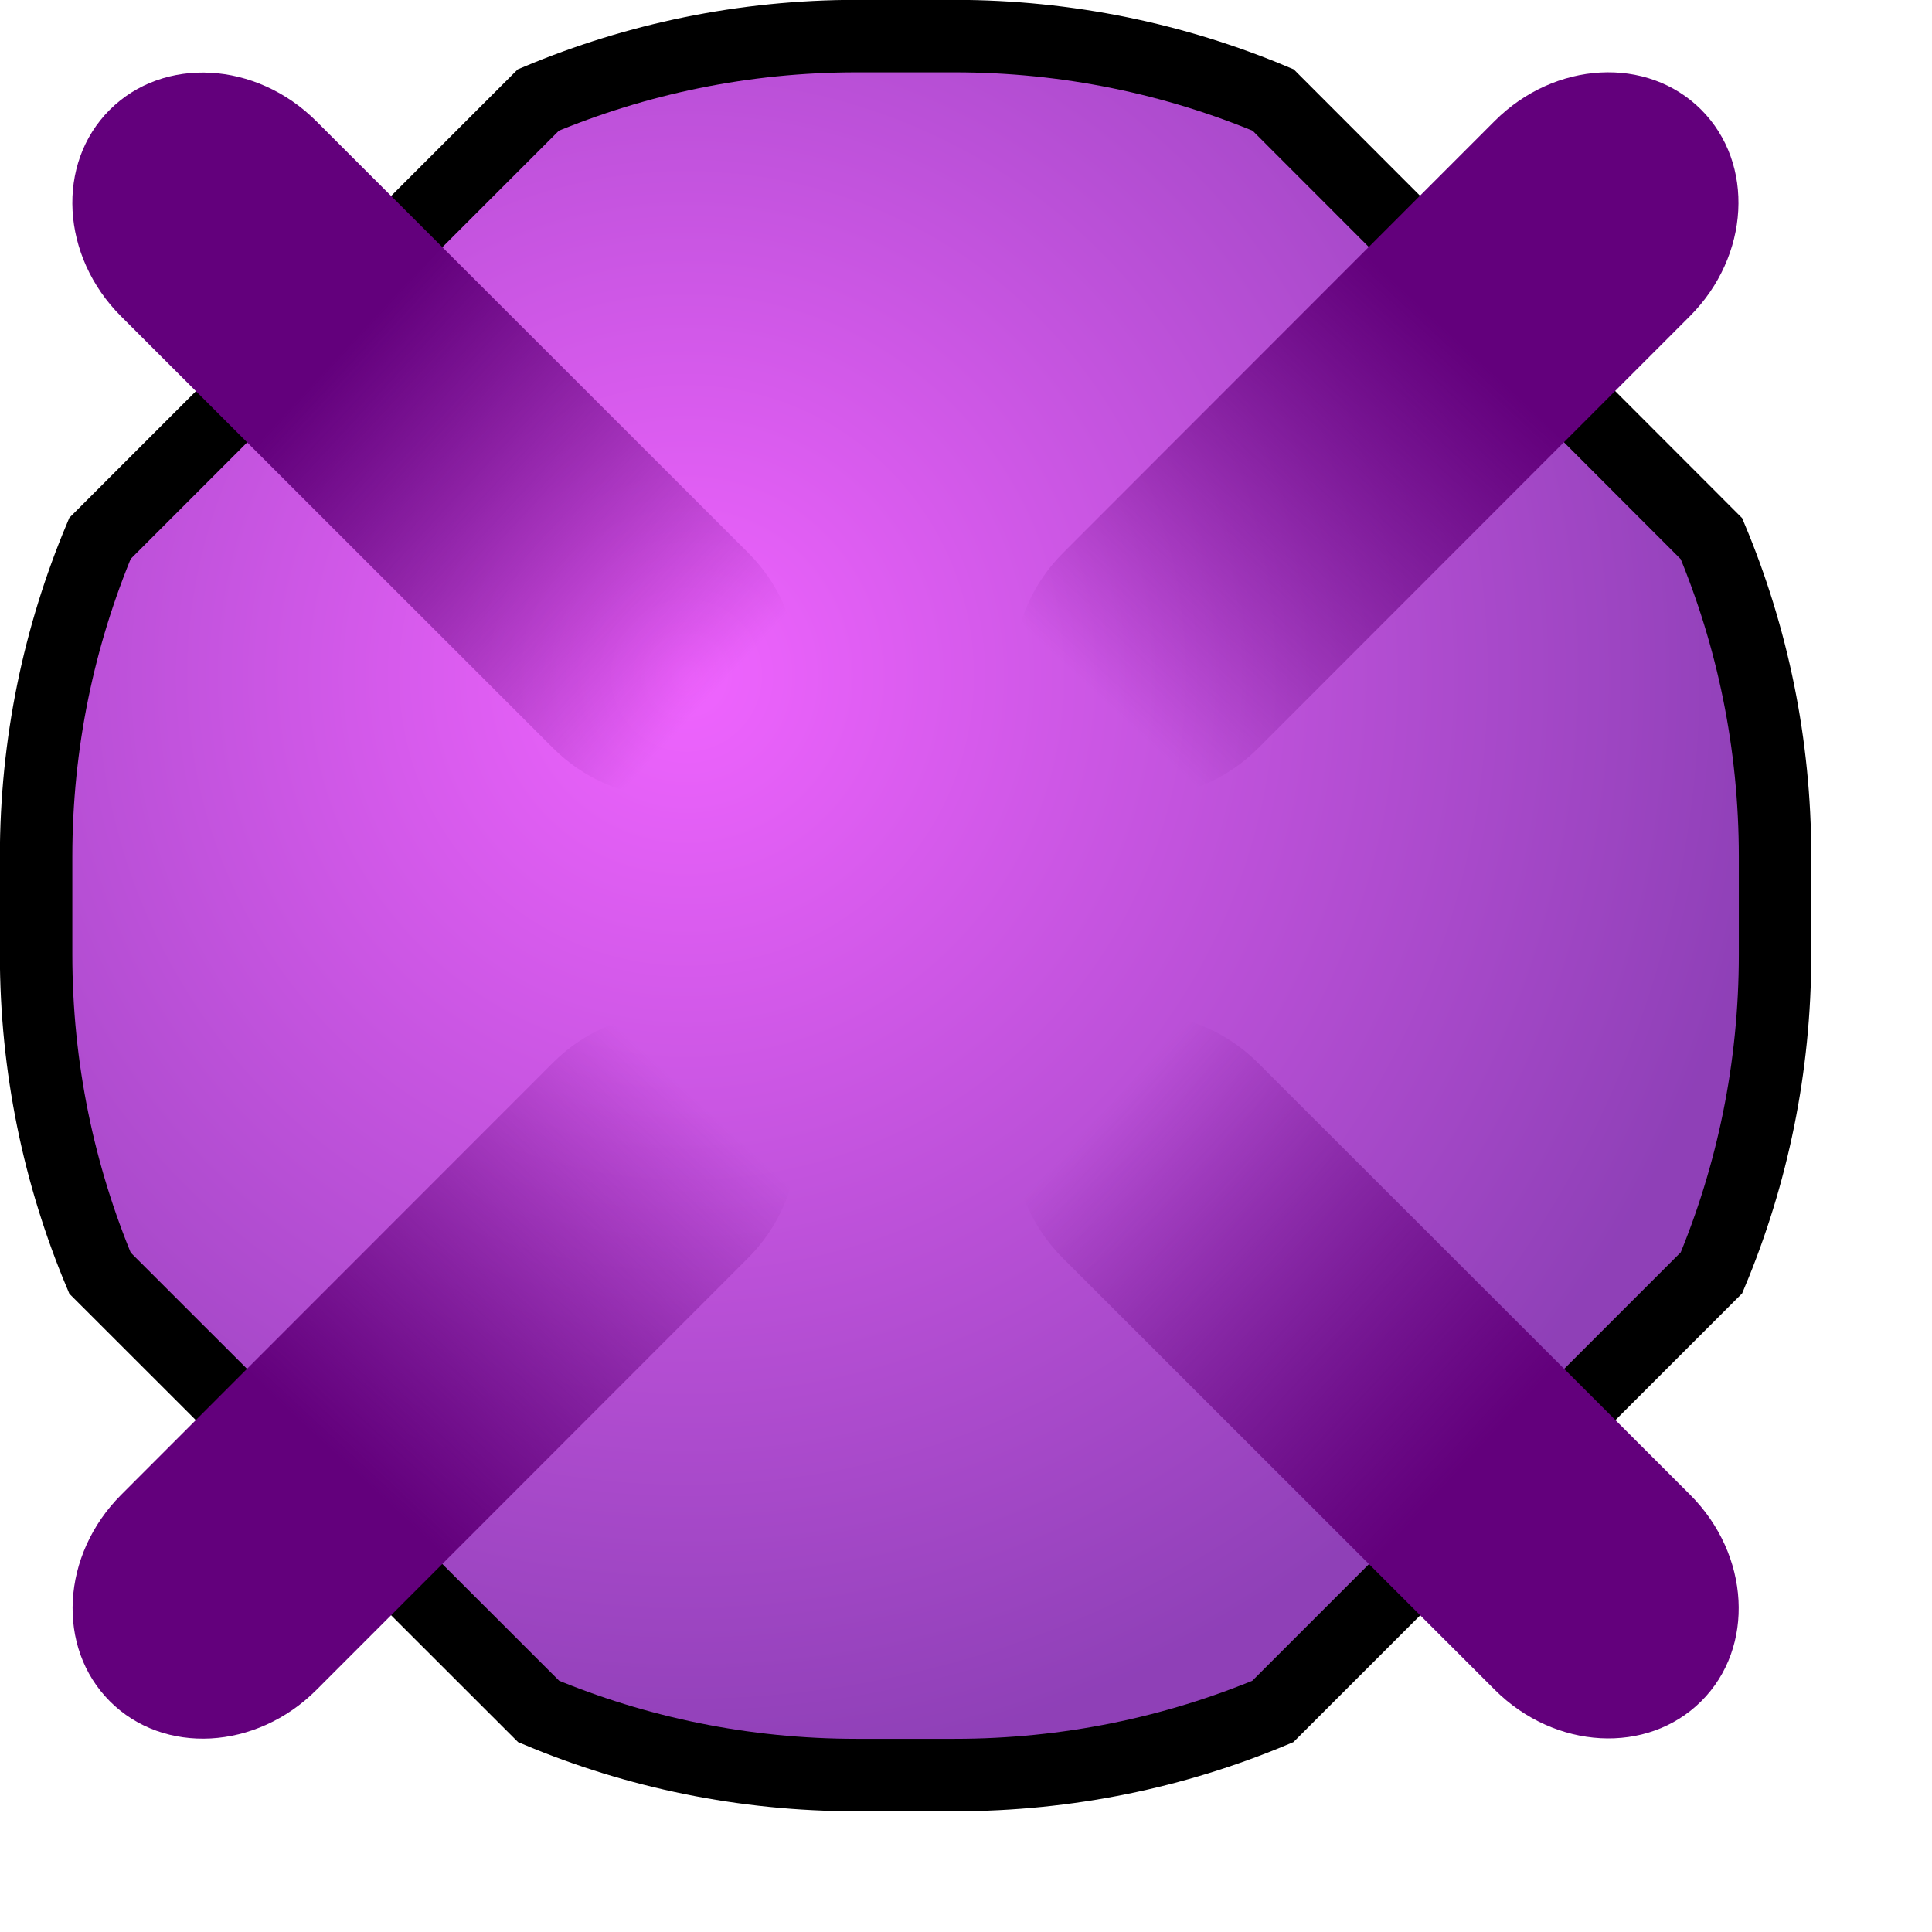
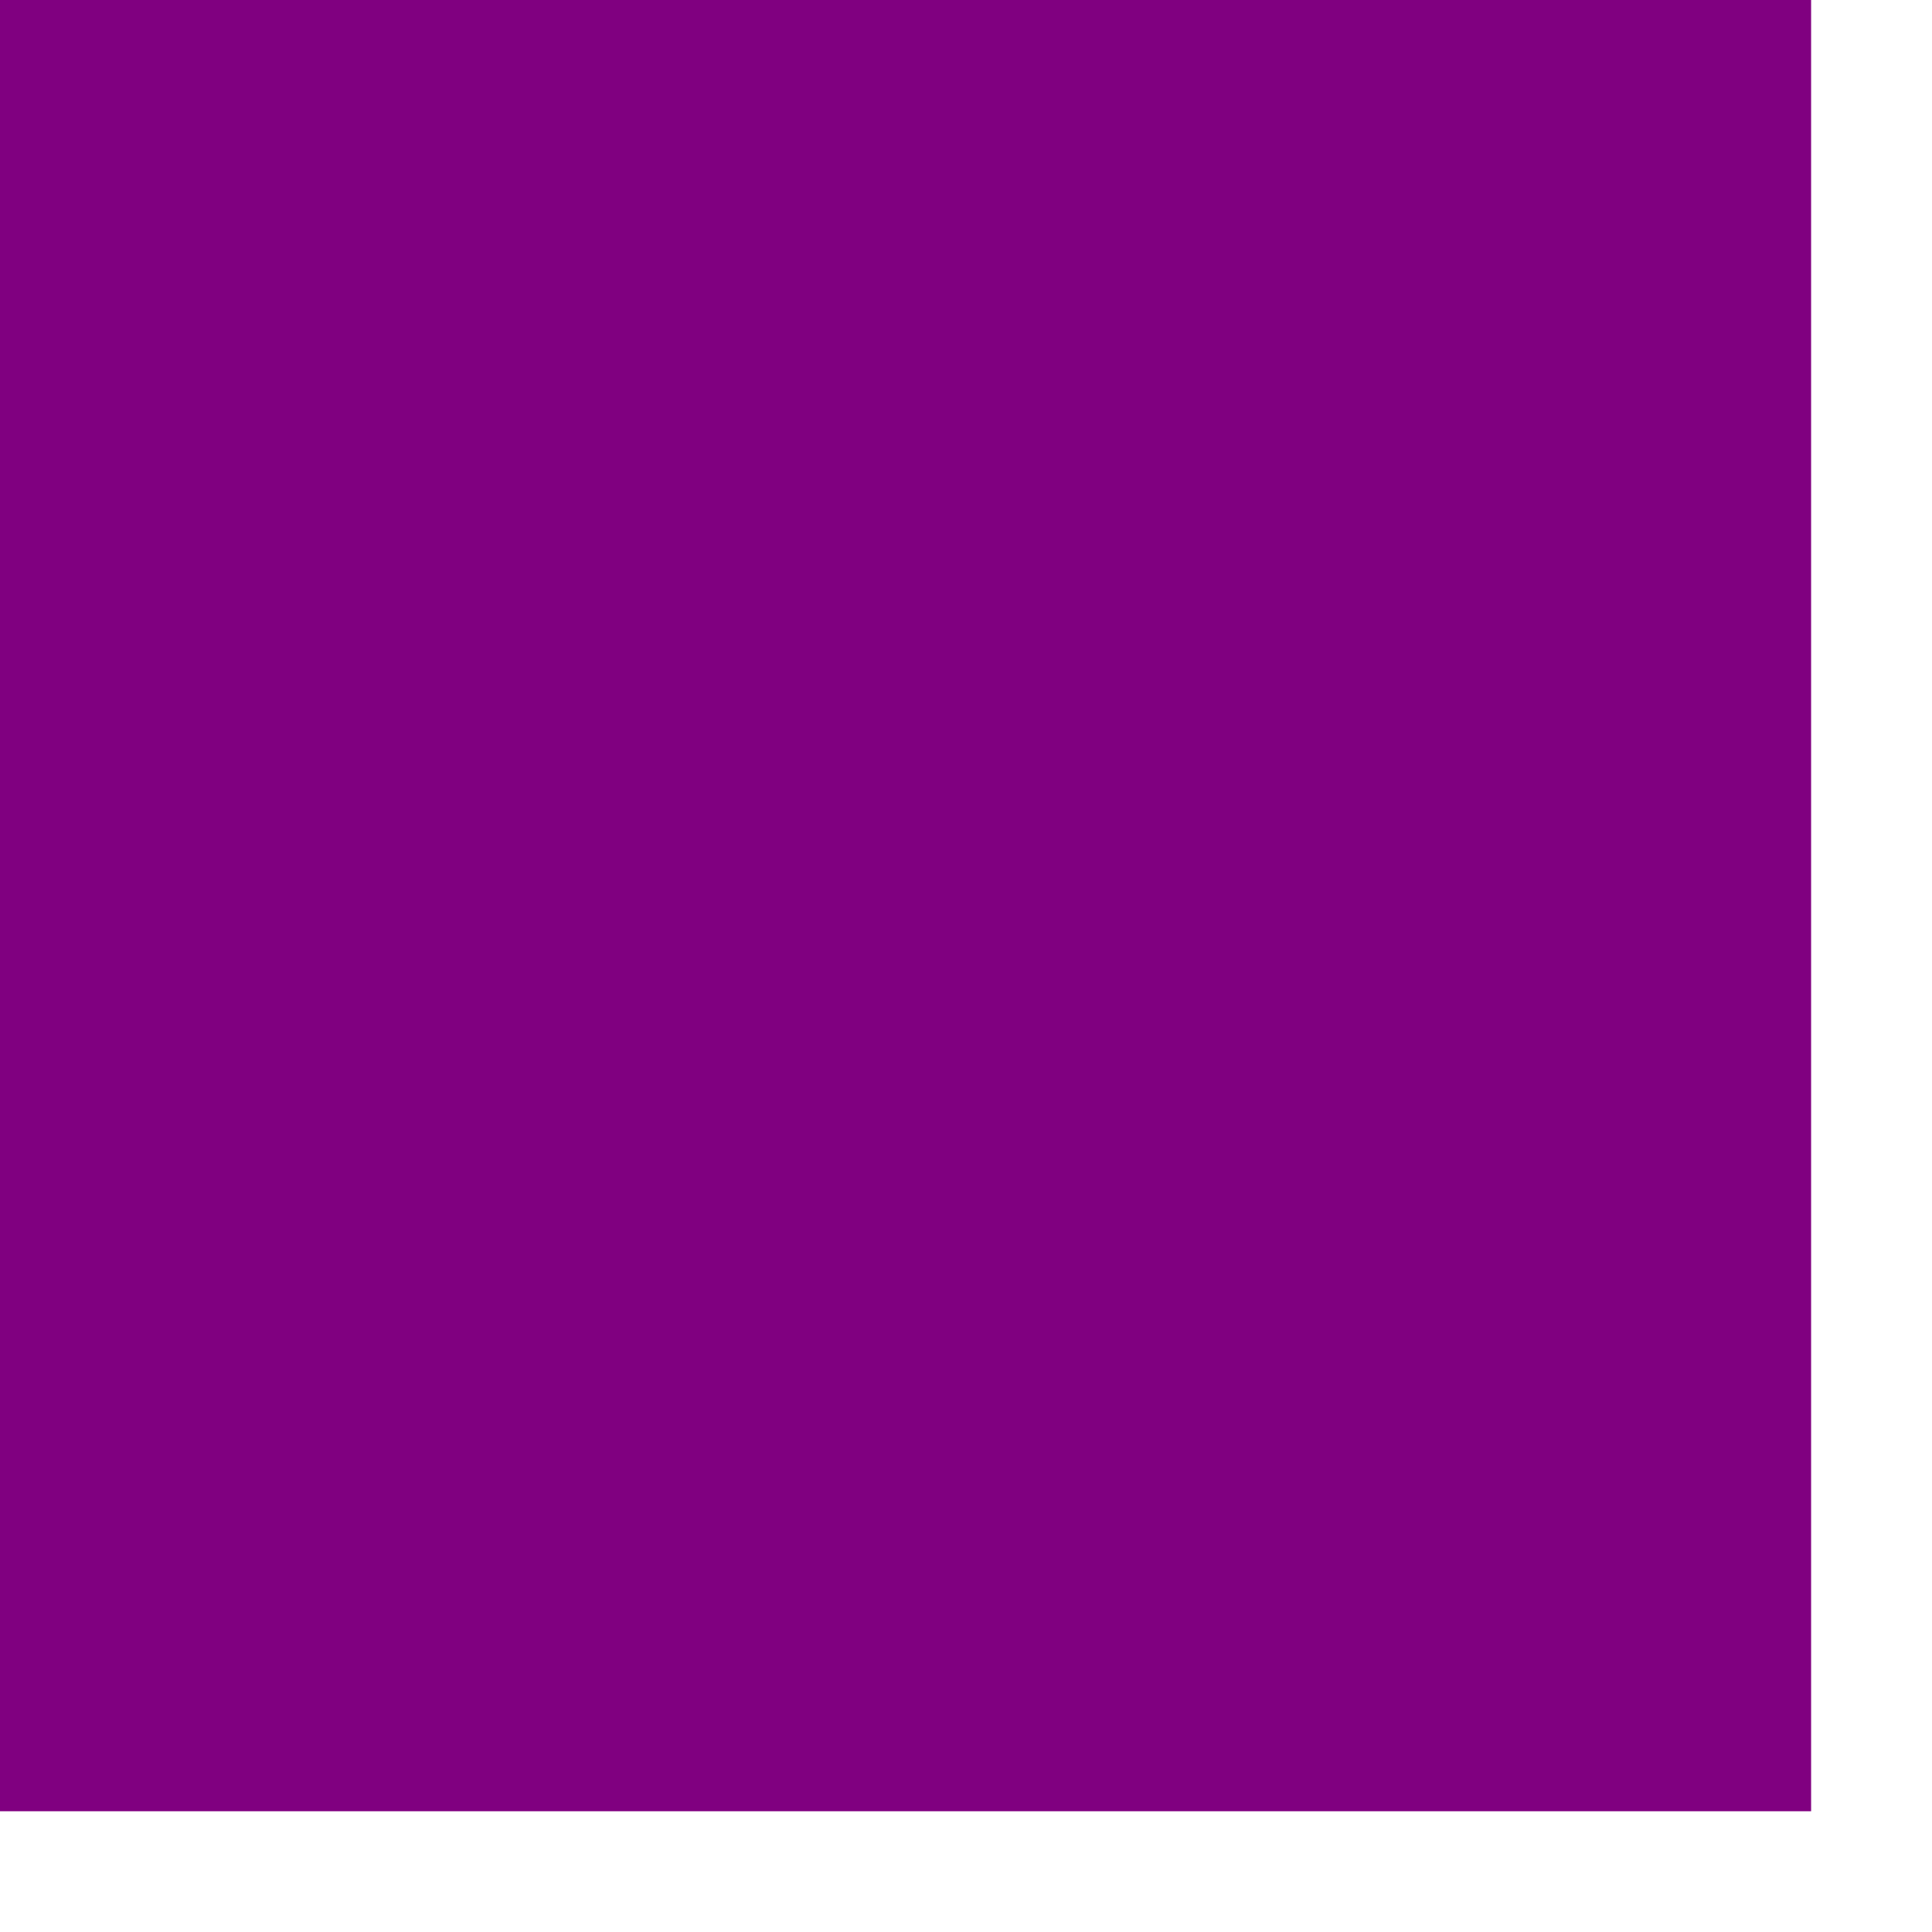
- <svg xmlns="http://www.w3.org/2000/svg" xmlns:xlink="http://www.w3.org/1999/xlink" id="svg1" width="50mm" height="50mm">
+ <svg xmlns="http://www.w3.org/2000/svg" xmlns:xlink="http://www.w3.org/1999/xlink" id="svg1" width="5cm" height="5cm" version="1.1">
  <defs id="defs3">
-     <linearGradient id="linearGradient3543">
-       <stop style="stop-color:#63007c;stop-opacity:1;" offset="0" id="stop3545" />
-       <stop style="stop-color:#63007c;stop-opacity:0;" offset="1" id="stop3547" />
-     </linearGradient>
    <linearGradient id="linearGradient930">
-       <stop style="stop-color:#eb30ff;stop-opacity:1;" offset="0" id="stop931" />
-       <stop style="stop-color:#69009f;stop-opacity:1;" offset="1" id="stop932" />
+       <stop style="stop-color:#ff5800;stop-opacity:1;" offset="0" id="stop931" />
+       <stop style="stop-color:#810000;stop-opacity:1;" offset="1" id="stop932" />
    </linearGradient>
    <defs id="defs889" />
    <defs id="defs911" />
    <defs id="defs906" />
-     <radialGradient xlink:href="#linearGradient930" id="radialGradient933" cx="83.011" cy="70.632" r="120.45" fx="83.011" fy="70.632" gradientTransform="matrix(-2.627274e-3,0.892959,-0.883957,-2.600699e-3,129.8076,-7.876027)" gradientUnits="userSpaceOnUse" />
+     <radialGradient xlink:href="#linearGradient930" id="radialGradient933" cx="83.011" cy="70.632" r="120.45" fx="83.011" fy="70.632" gradientTransform="matrix(-2.627274e-3,0.892959,-0.883957,-2.600699e-3,-70.1924,-7.876027)" gradientUnits="userSpaceOnUse" />
    <linearGradient xlink:href="#linearGradient930" id="linearGradient934" x1="0" y1="0.5" x2="1" y2="0.5" />
-     <linearGradient xlink:href="#linearGradient3543" id="linearGradient3549" x1="149.071" y1="44.599" x2="103.504" y2="46.068" gradientUnits="userSpaceOnUse" gradientTransform="matrix(1.084255,-4.530516e-16,-2.952935e-16,0.89401,-84.30728,-163.6834)" />
-     <linearGradient xlink:href="#linearGradient3543" id="linearGradient3553" gradientUnits="userSpaceOnUse" gradientTransform="translate(-89.78974,197.5241)" x1="145.662" y1="45.279" x2="96.344" y2="45.725" />
-     <linearGradient xlink:href="#linearGradient3543" id="linearGradient3557" gradientUnits="userSpaceOnUse" gradientTransform="matrix(1.084255,-5.006021e-16,-3.945247e-16,0.89401,-84.18532,86.83219)" x1="149.071" y1="44.599" x2="103.504" y2="46.068" />
-     <linearGradient xlink:href="#linearGradient3543" id="linearGradient3563" gradientUnits="userSpaceOnUse" gradientTransform="matrix(1.084255,-4.649246e-16,-3.200831e-16,0.89401,-209.5039,-38.46168)" x1="149.071" y1="44.599" x2="103.504" y2="46.068" />
-     <linearGradient xlink:href="#linearGradient3543" id="linearGradient3565" gradientUnits="userSpaceOnUse" gradientTransform="matrix(1.084255,-5.124750e-16,-4.193144e-16,0.89401,41.01125,-38.38951)" x1="149.071" y1="44.599" x2="103.504" y2="46.068" />
  </defs>
-   <path style="fill:url(#radialGradient933);fill-opacity:0.75;fill-rule:evenodd;stroke:#000000;stroke-width:7.087;stroke-miterlimit:4;stroke-opacity:1" d="M 83.781 3.531 C 72.727 3.531 62.222 5.773 52.656 9.781 L 9.781 52.656 C 5.773 62.222 3.531 72.727 3.531 83.781 L 3.531 93.375 C 3.531 104.429 5.772 114.966 9.781 124.531 L 52.688 167.406 C 62.246 171.408 72.738 173.625 83.781 173.625 L 93.375 173.625 C 104.419 173.625 114.942 171.408 124.5 167.406 L 167.406 124.5 C 171.408 114.942 173.625 104.419 173.625 93.375 L 173.625 83.781 C 173.625 72.738 171.408 62.246 167.406 52.688 L 124.531 9.781 C 114.966 5.772 104.429 3.531 93.375 3.531 L 83.781 3.531 z " id="rect837" />
-   <rect style="fill:url(#linearGradient3549);fill-opacity:1;stroke:none;stroke-width:6.25;stroke-linecap:round;stroke-linejoin:round;stroke-miterlimit:4;stroke-dasharray:none;stroke-opacity:1" id="rect2044" width="89.862" height="27.003" x="20.151" y="-138.739" rx="15.069" ry="15.069" transform="matrix(-0.706885,0.707329,-0.70678,-0.707433,0,0)" />
-   <rect transform="matrix(0.706885,-0.707329,0.70678,0.707433,0,0)" ry="15.069" rx="15.069" y="111.777" x="20.273" height="27.003" width="89.862" id="rect3555" style="fill:url(#linearGradient3557);fill-opacity:1;stroke:none;stroke-width:6.25;stroke-linecap:round;stroke-linejoin:round;stroke-miterlimit:4;stroke-dasharray:none;stroke-opacity:1" />
-   <rect transform="matrix(-0.707329,-0.706885,0.707433,-0.70678,0,0)" ry="15.069" rx="15.069" y="-13.517" x="-105.046" height="27.003" width="89.862" id="rect3559" style="fill:url(#linearGradient3563);fill-opacity:1;stroke:none;stroke-width:6.25;stroke-linecap:round;stroke-linejoin:round;stroke-miterlimit:4;stroke-dasharray:none;stroke-opacity:1" />
-   <rect style="fill:url(#linearGradient3565);fill-opacity:1;stroke:none;stroke-width:6.25;stroke-linecap:round;stroke-linejoin:round;stroke-miterlimit:4;stroke-dasharray:none;stroke-opacity:1" id="rect3561" width="89.862" height="27.003" x="145.47" y="-13.445" rx="15.069" ry="15.069" transform="matrix(0.707329,0.706885,-0.707433,0.70678,0,0)" />
+   <rect style="fill:#800080;fill-opacity:1" id="rect5770" width="177.151" height="177.165" x="0" y="0" />
</svg>
